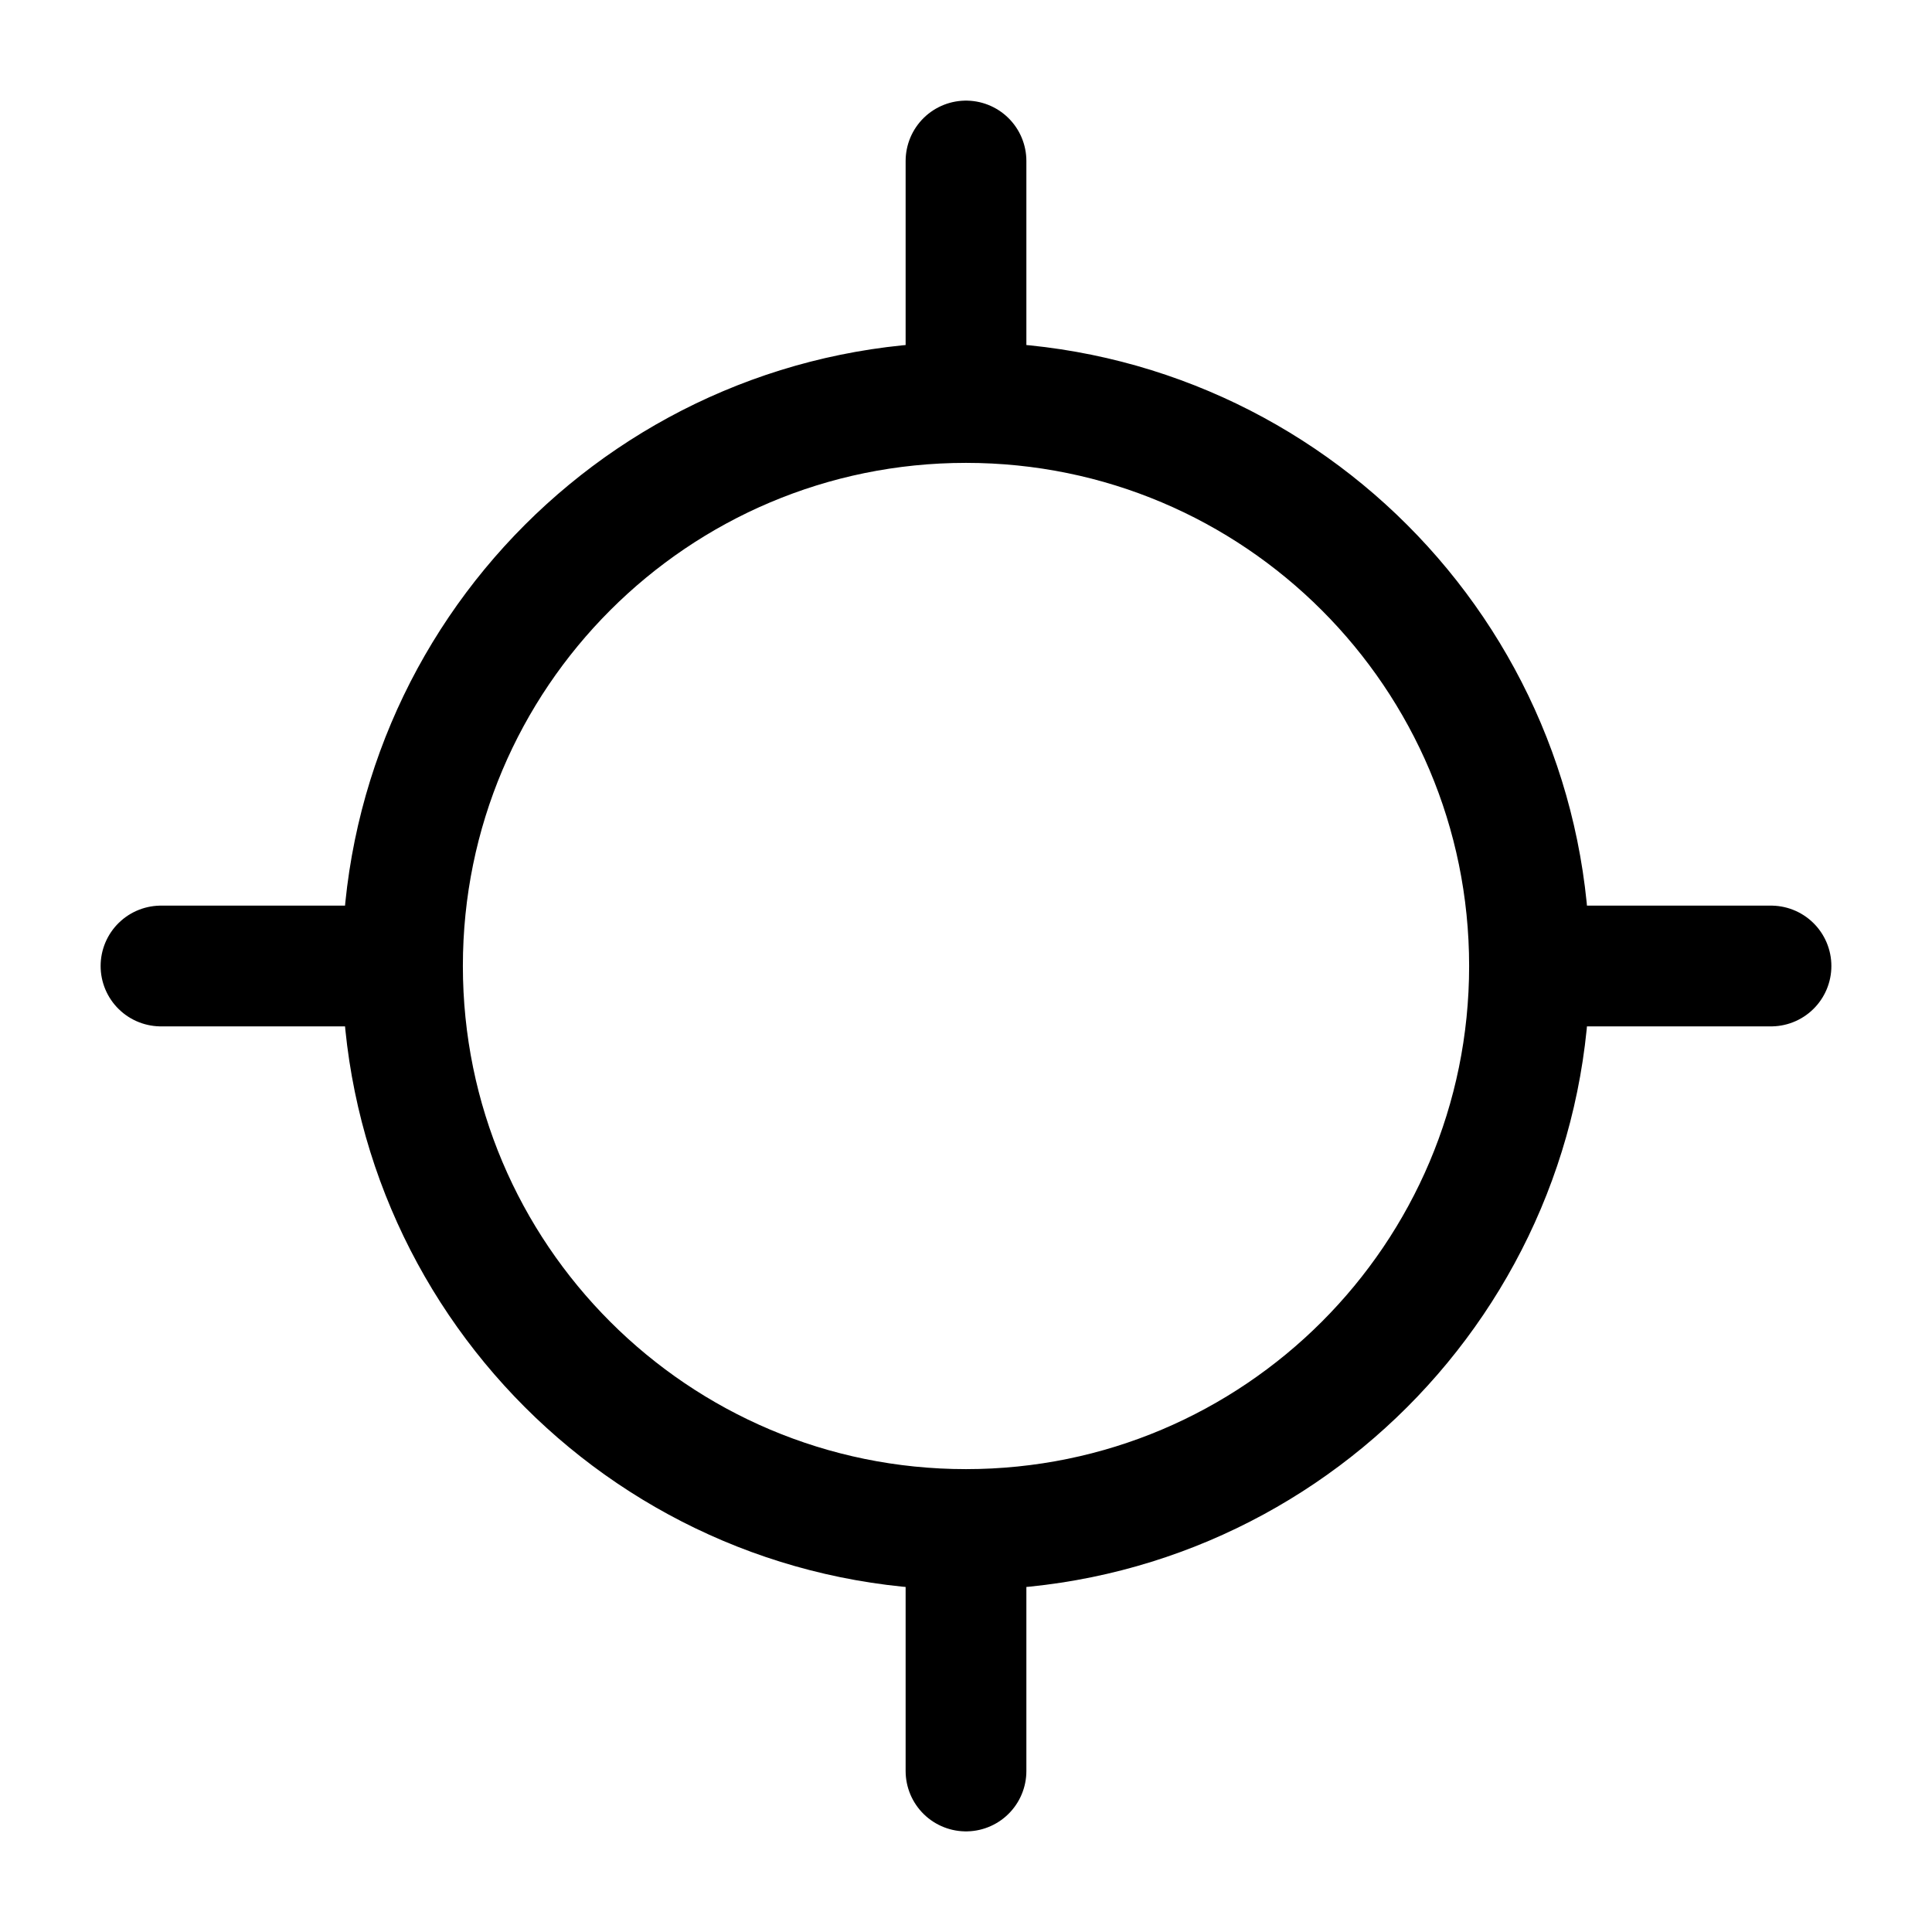
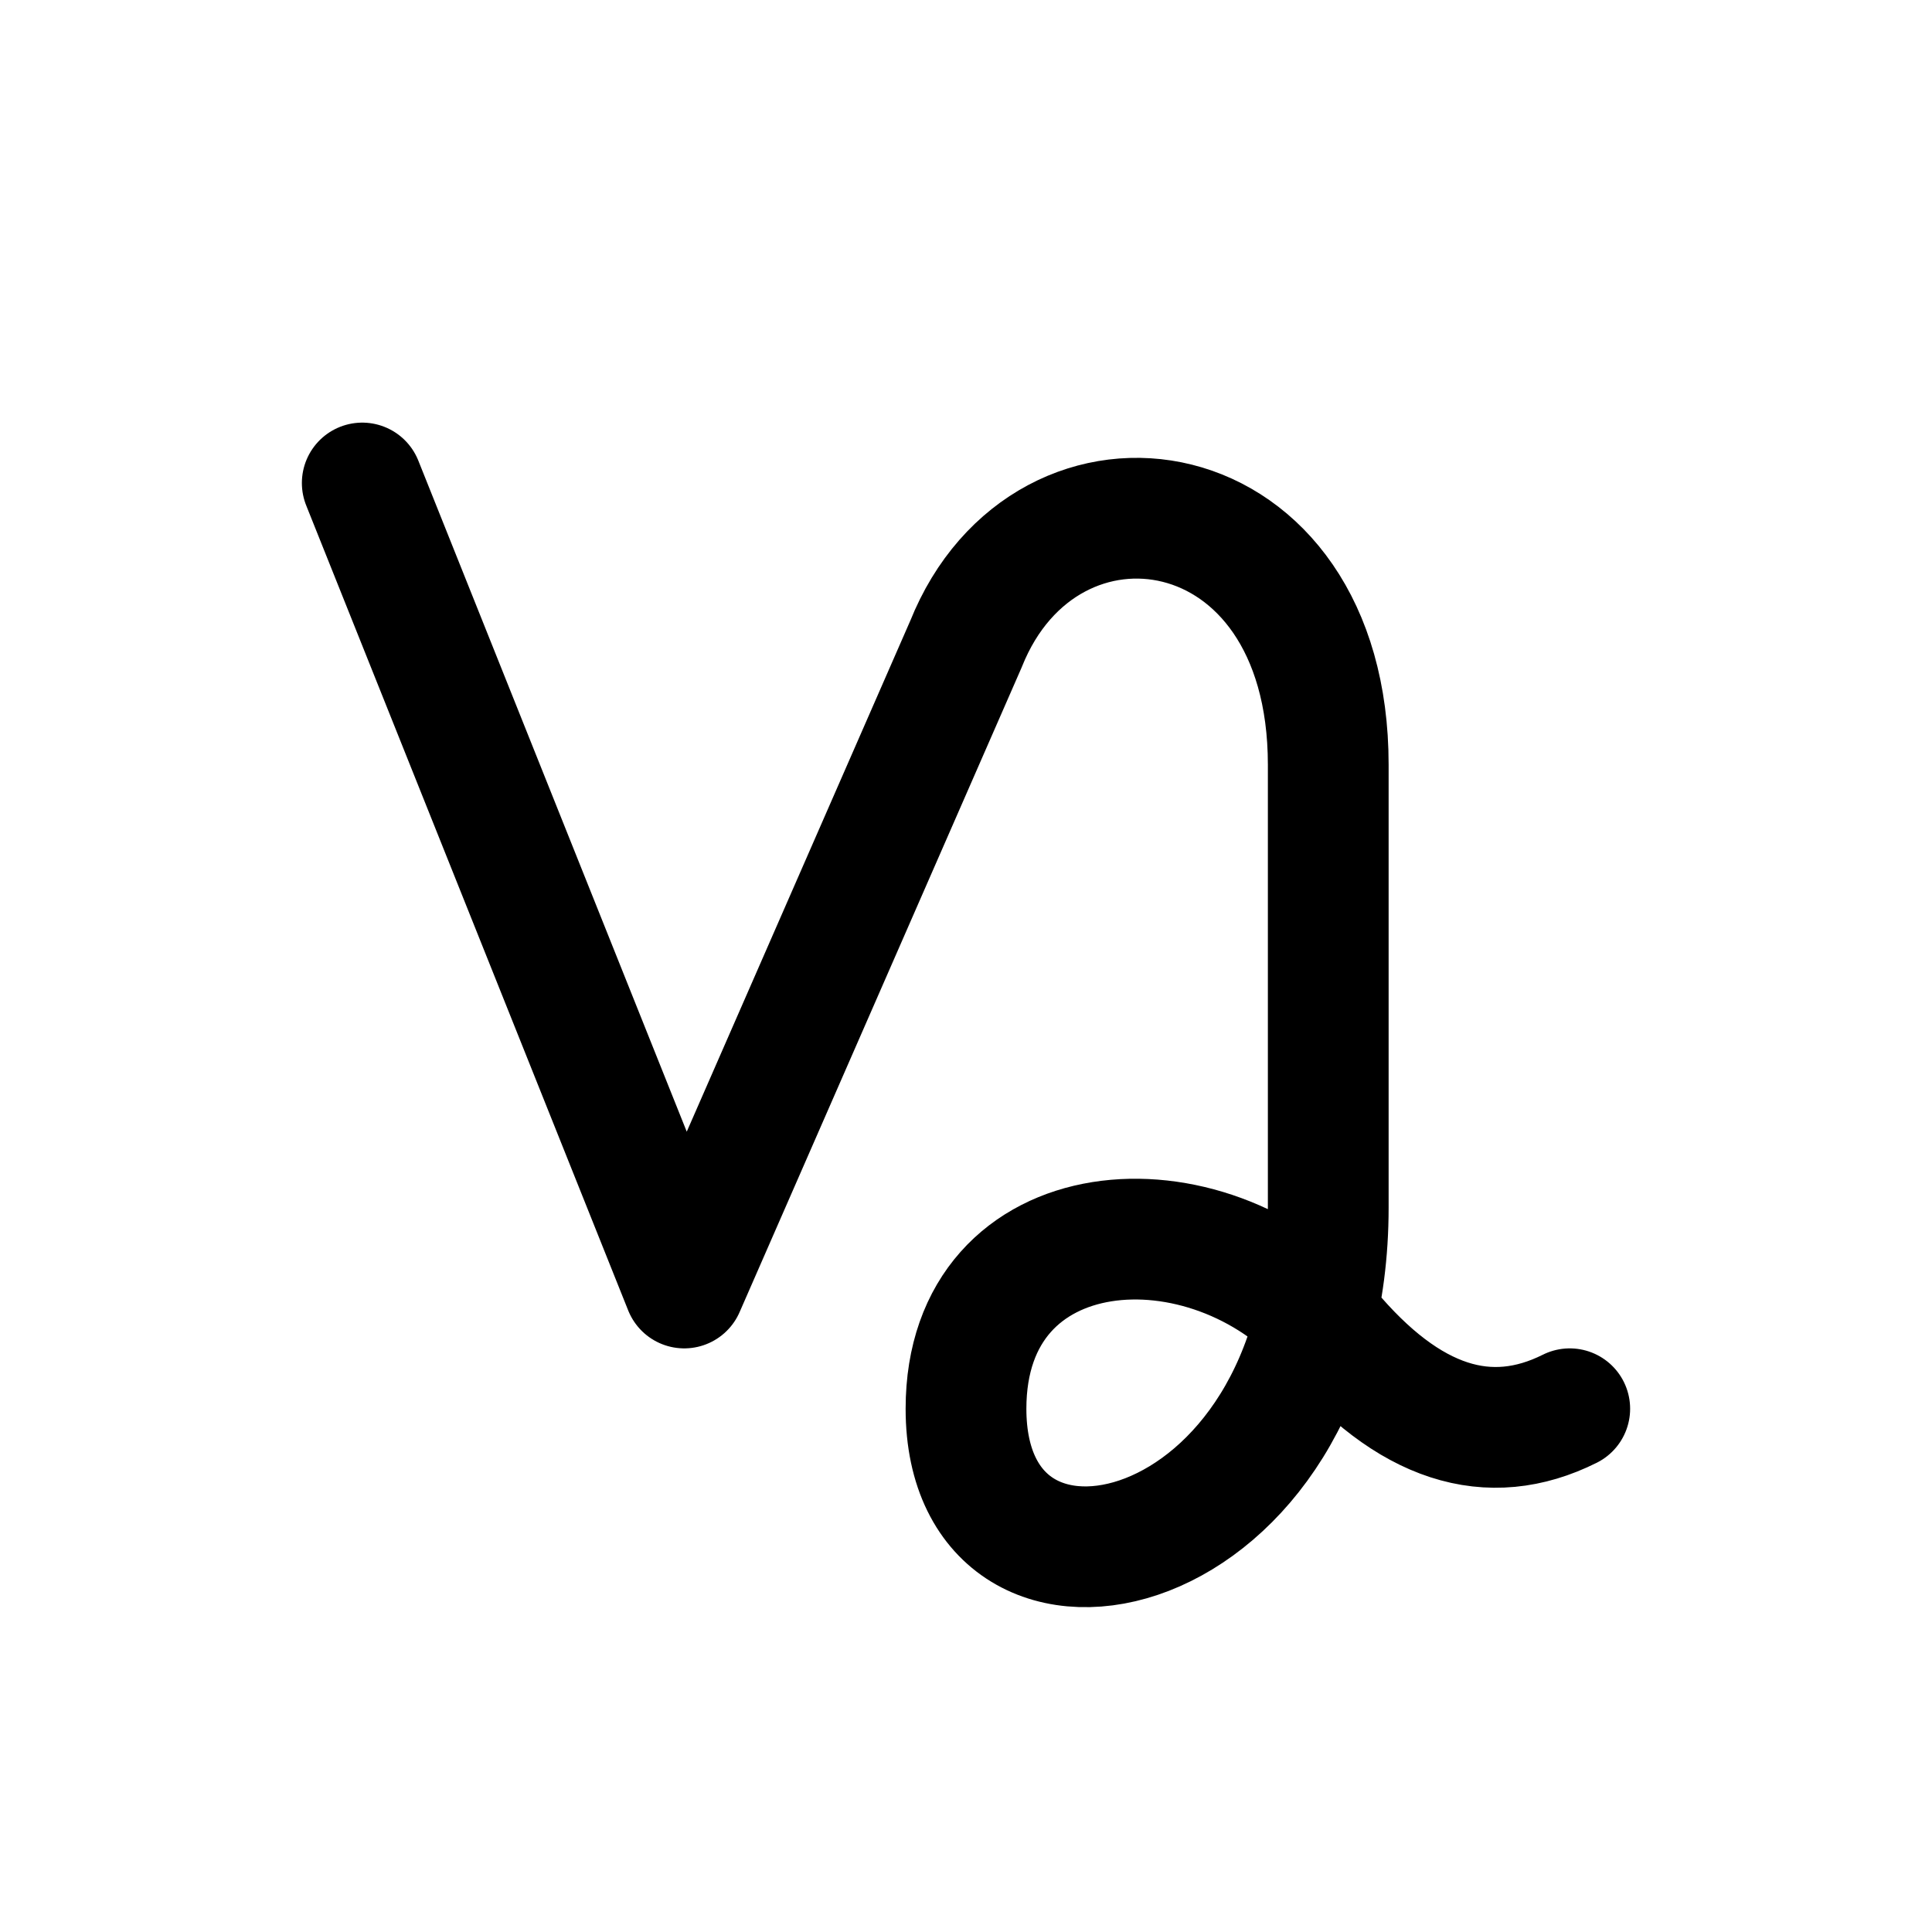
<svg xmlns="http://www.w3.org/2000/svg" viewBox="0 0 24 24">
-   <path d="M12 5a7 7 0 1 0 0 14a7 7 0 1 0 0-14M12 2v3M12 19v3M2 12h3M19 12h3" fill="none" stroke="currentColor" stroke-width="1.5" stroke-linecap="round" stroke-linejoin="round" />
+   <path d="M4.5 6L8.5 16L12 8C13 5.5 16.5 6 16.5 9.5V15C16.5 19.5 12 20.5 12 17.5C12 15 15 14.8 16.5 16.5C17.5 17.7 18.5 18 19.5 17.5" fill="none" stroke="currentColor" stroke-width="1.5" stroke-linecap="round" stroke-linejoin="round" />
</svg>
